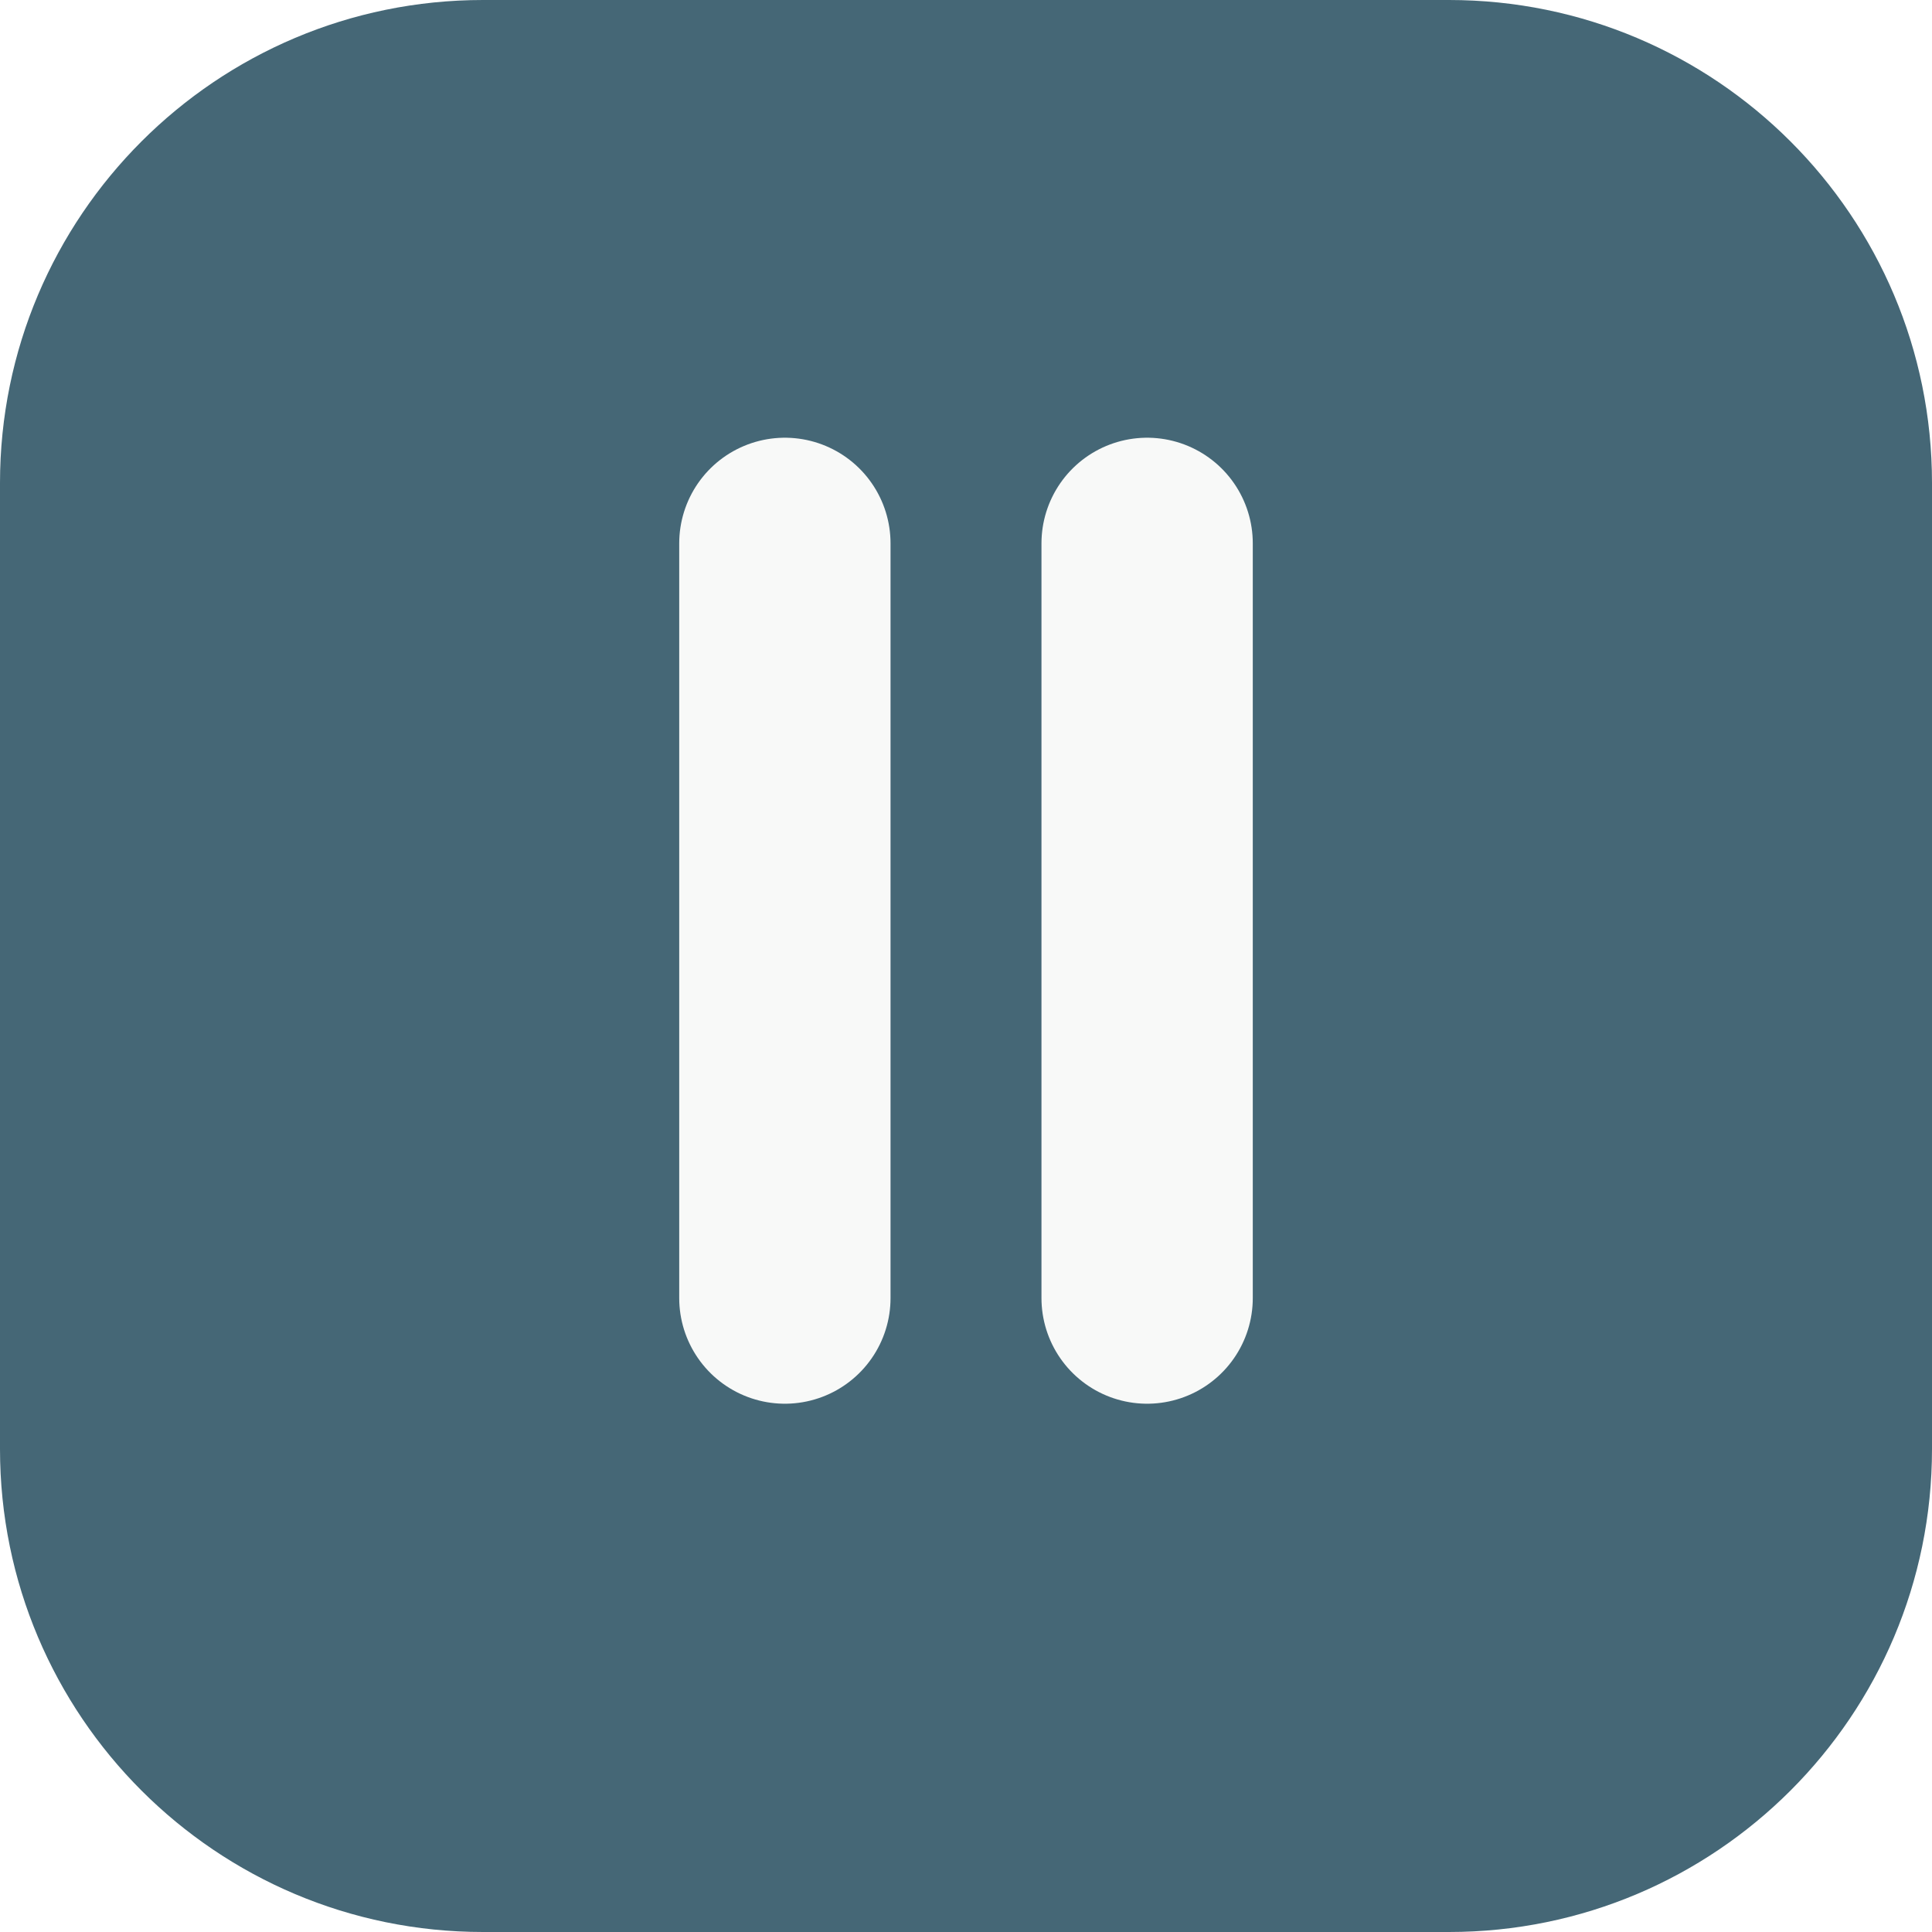
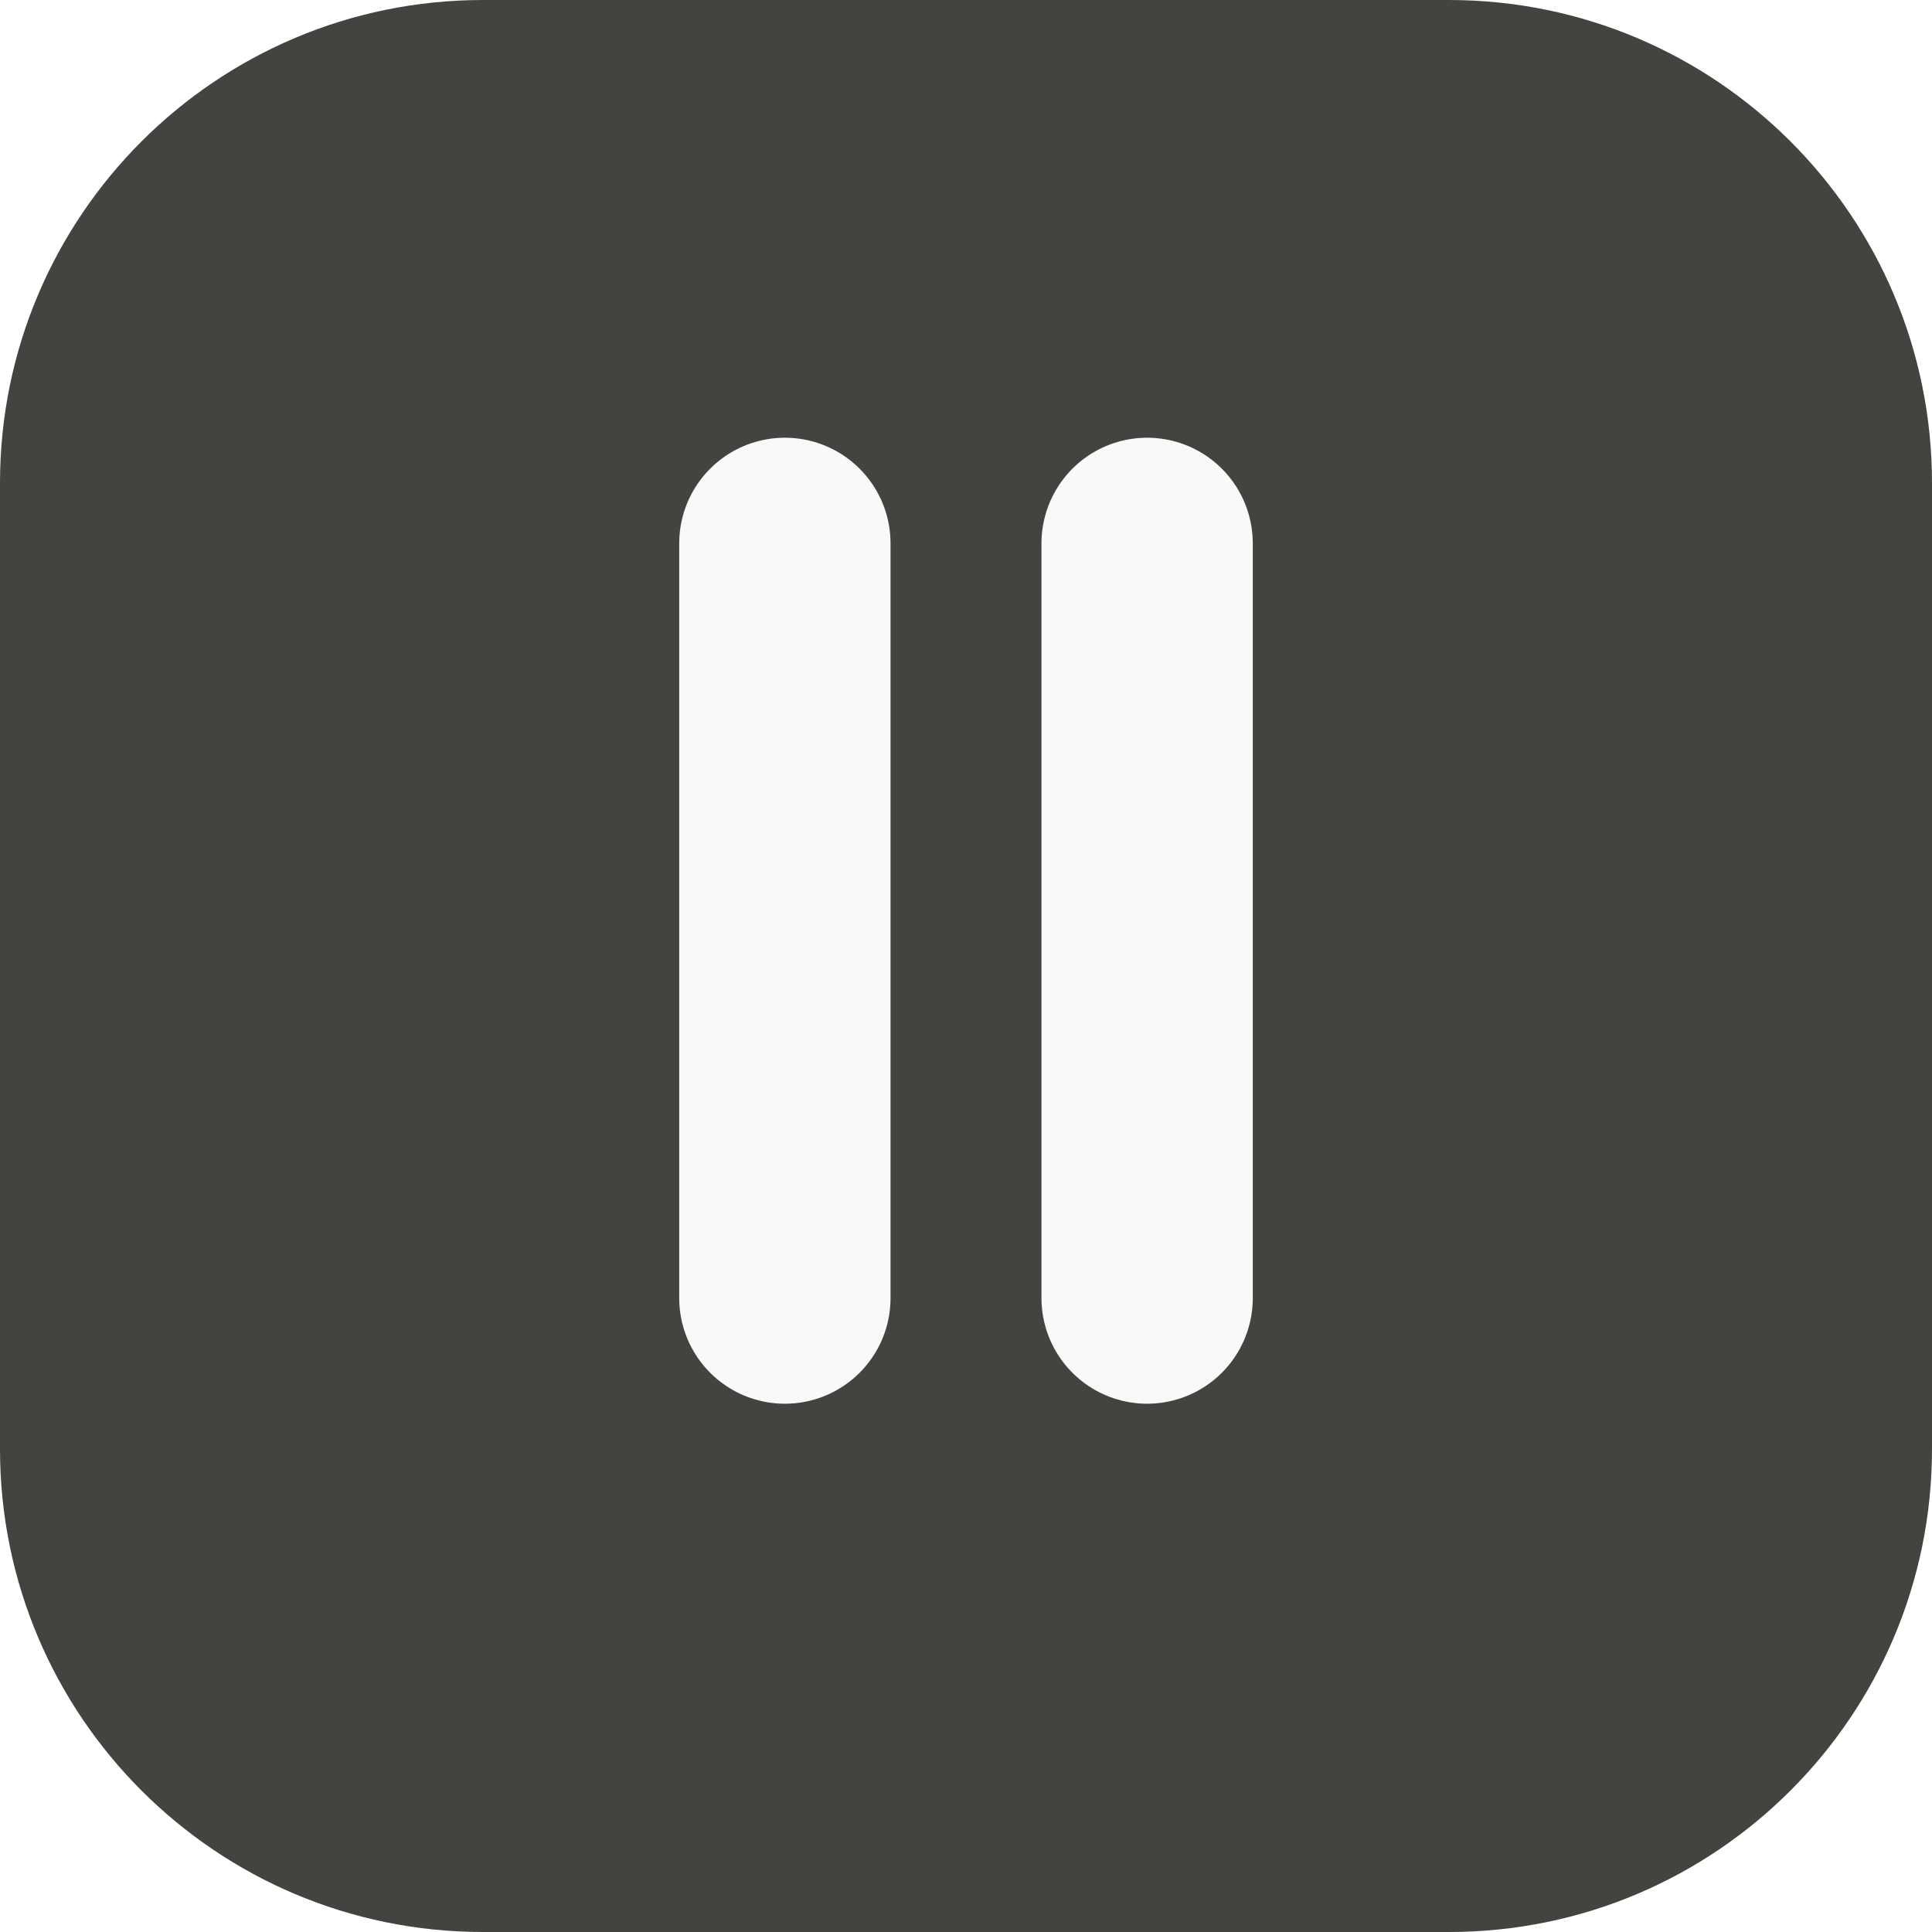
<svg xmlns="http://www.w3.org/2000/svg" viewBox="0 0 64 64">
-   <rect width="64" height="64" rx="16" fill="#456776" />
+   <rect width="64" height="64" rx="16" fill="#45433f" />
  <path d="M26 18v25m12-25v25" stroke="#f8f9f8" stroke-width="7" stroke-linecap="round" />
</svg>
